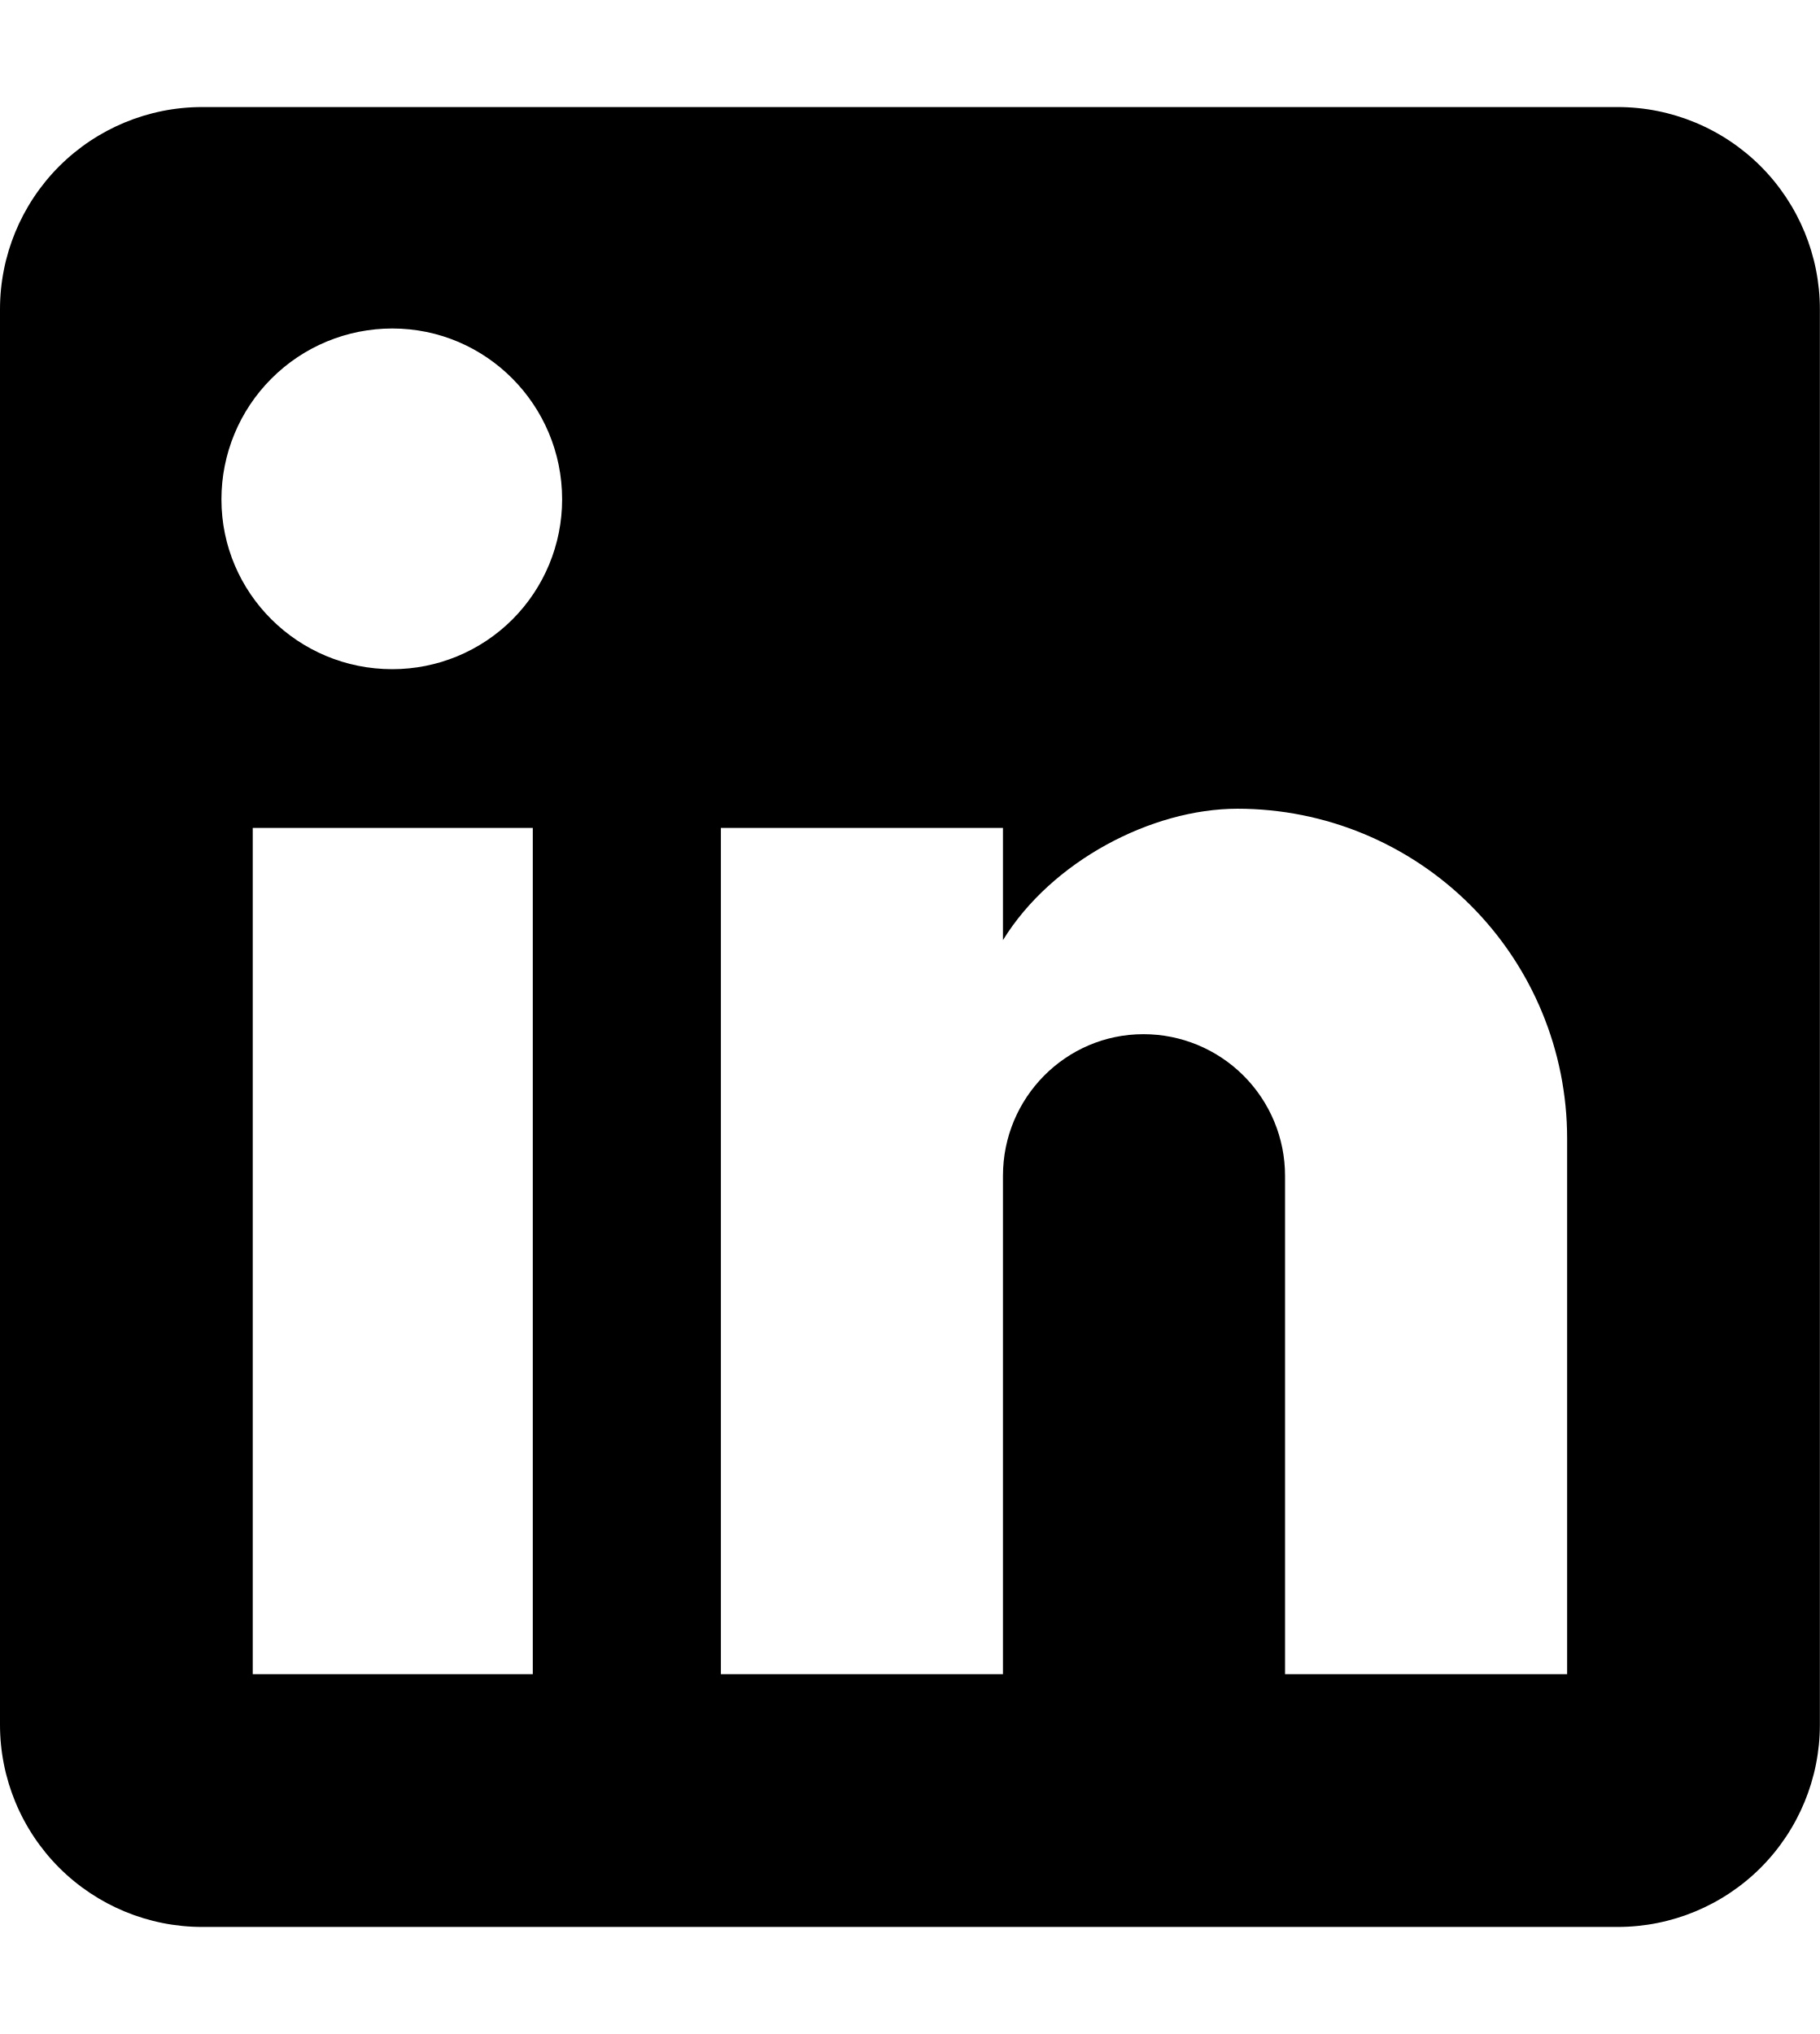
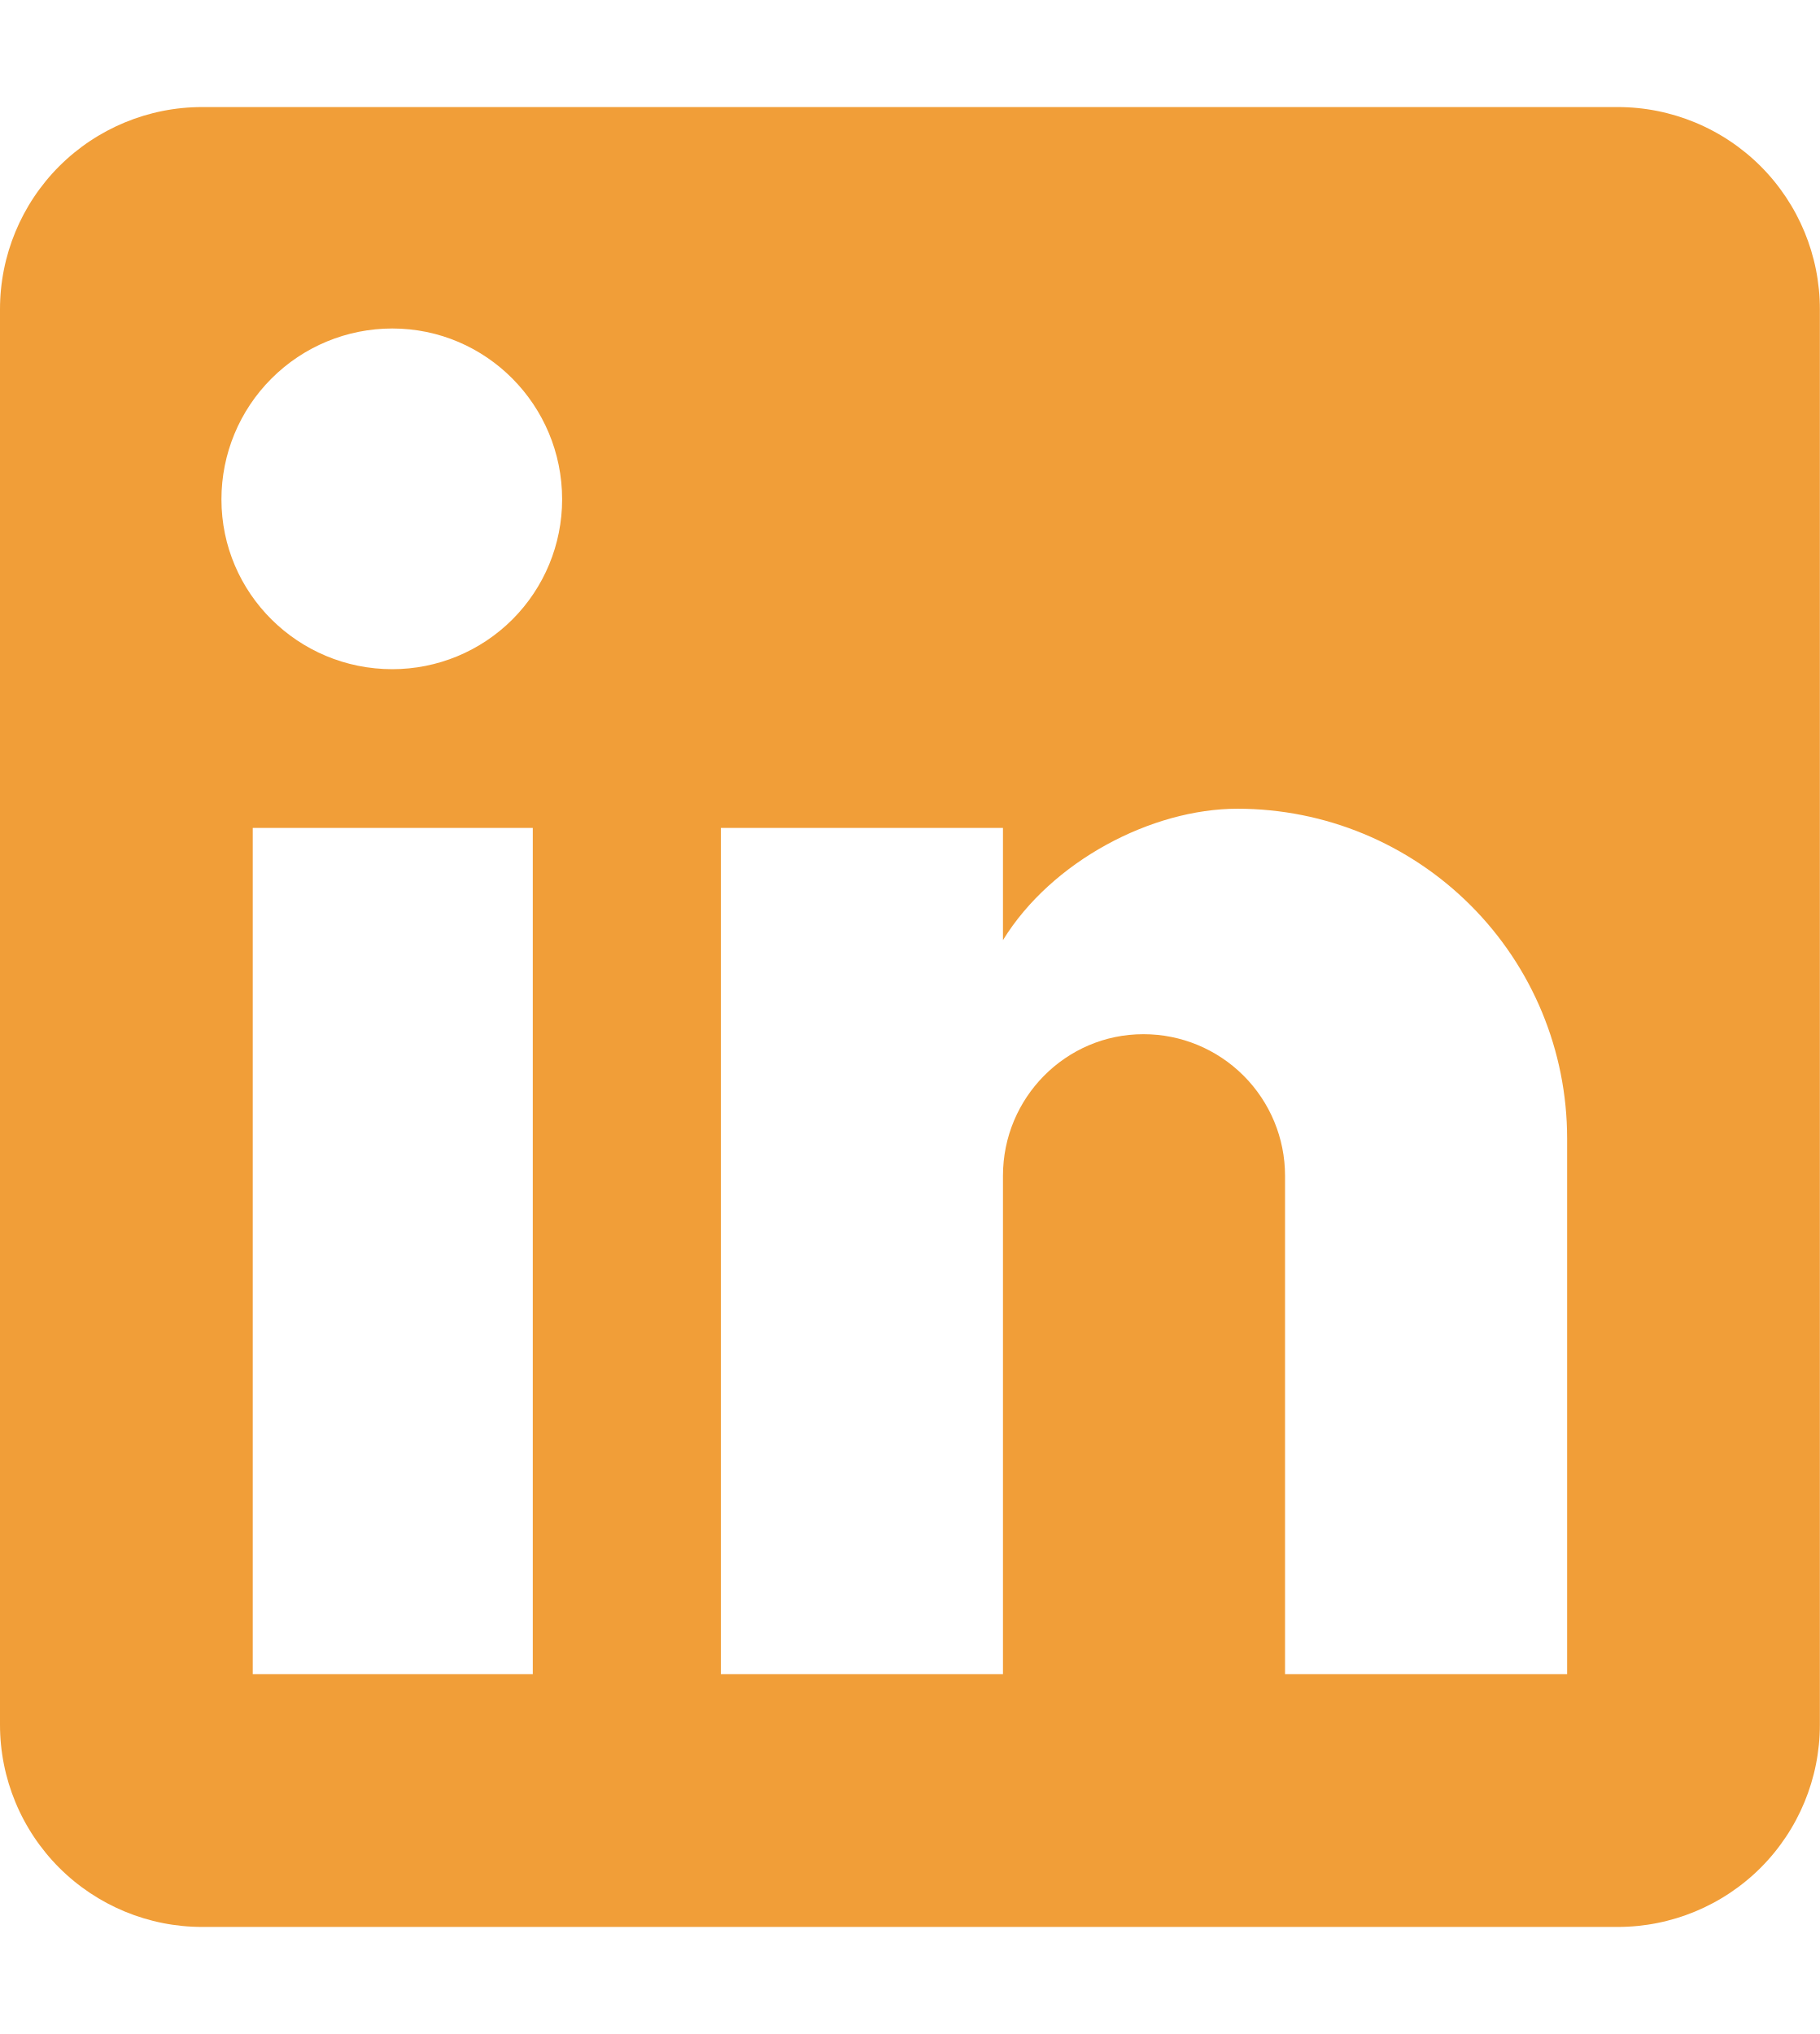
<svg xmlns="http://www.w3.org/2000/svg" width="34" height="38" viewBox="0 0 34 38" fill="none">
-   <path d="M30.222 2C31.224 2 32.185 2.398 32.894 3.106C33.602 3.815 34 4.776 34 5.778V32.222C34 33.224 33.602 34.185 32.894 34.894C32.185 35.602 31.224 36 30.222 36H3.778C2.776 36 1.815 35.602 1.106 34.894C0.398 34.185 0 33.224 0 32.222V5.778C0 4.776 0.398 3.815 1.106 3.106C1.815 2.398 2.776 2 3.778 2H30.222ZM29.278 31.278V21.267C29.278 19.634 28.629 18.067 27.474 16.913C26.319 15.758 24.753 15.109 23.12 15.109C21.514 15.109 19.644 16.091 18.738 17.564V15.468H13.468V31.278H18.738V21.966C18.738 20.511 19.909 19.321 21.363 19.321C22.065 19.321 22.737 19.6 23.233 20.096C23.729 20.592 24.008 21.264 24.008 21.966V31.278H29.278ZM7.329 12.502C8.171 12.502 8.978 12.168 9.573 11.573C10.168 10.978 10.502 10.171 10.502 9.329C10.502 7.572 9.086 6.137 7.329 6.137C6.482 6.137 5.67 6.473 5.072 7.072C4.473 7.67 4.137 8.482 4.137 9.329C4.137 11.086 5.572 12.502 7.329 12.502ZM9.954 31.278V15.468H4.722V31.278H9.954Z" fill="black" />
+   <path d="M30.222 2C31.224 2 32.185 2.398 32.894 3.106C33.602 3.815 34 4.776 34 5.778V32.222C34 33.224 33.602 34.185 32.894 34.894C32.185 35.602 31.224 36 30.222 36H3.778C2.776 36 1.815 35.602 1.106 34.894C0.398 34.185 0 33.224 0 32.222V5.778C0 4.776 0.398 3.815 1.106 3.106C1.815 2.398 2.776 2 3.778 2H30.222ZM29.278 31.278V21.267C29.278 19.634 28.629 18.067 27.474 16.913C26.319 15.758 24.753 15.109 23.12 15.109C21.514 15.109 19.644 16.091 18.738 17.564V15.468H13.468V31.278H18.738V21.966C18.738 20.511 19.909 19.321 21.363 19.321C22.065 19.321 22.737 19.6 23.233 20.096C23.729 20.592 24.008 21.264 24.008 21.966V31.278H29.278ZM7.329 12.502C8.171 12.502 8.978 12.168 9.573 11.573C10.168 10.978 10.502 10.171 10.502 9.329C10.502 7.572 9.086 6.137 7.329 6.137C6.482 6.137 5.67 6.473 5.072 7.072C4.473 7.67 4.137 8.482 4.137 9.329C4.137 11.086 5.572 12.502 7.329 12.502ZM9.954 31.278V15.468H4.722V31.278H9.954Z" fill="#f19e38" />
</svg>
